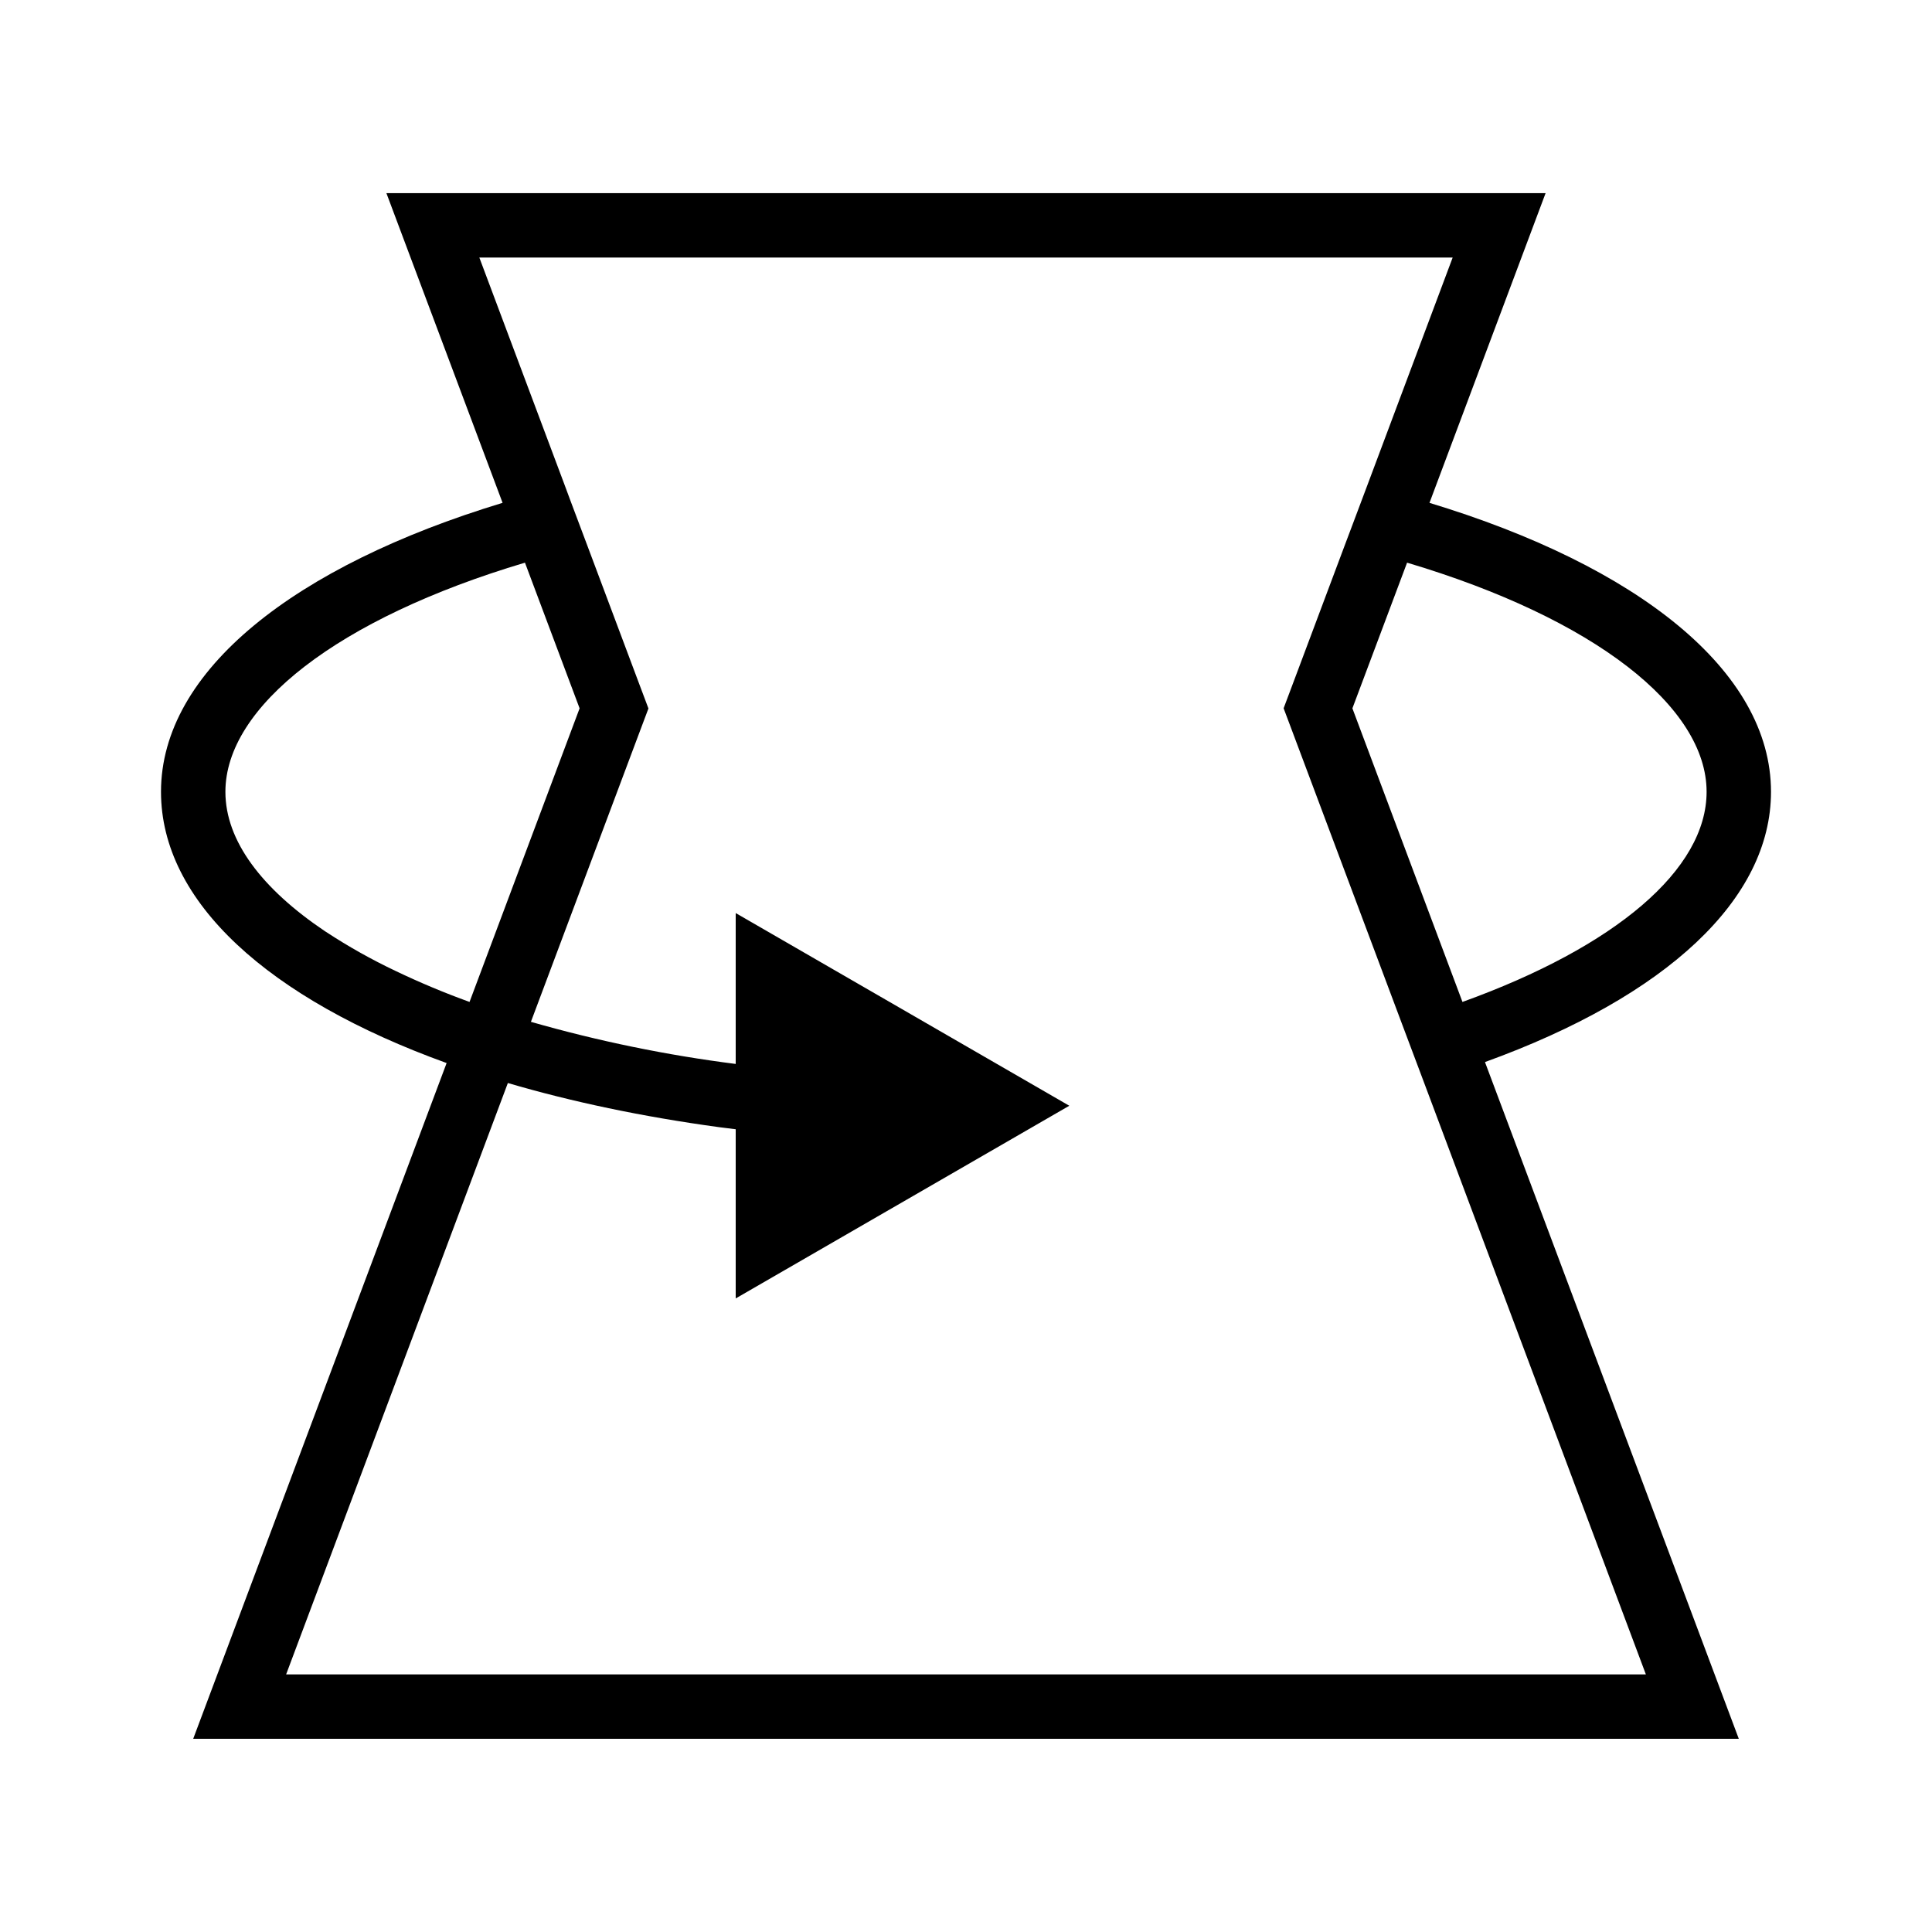
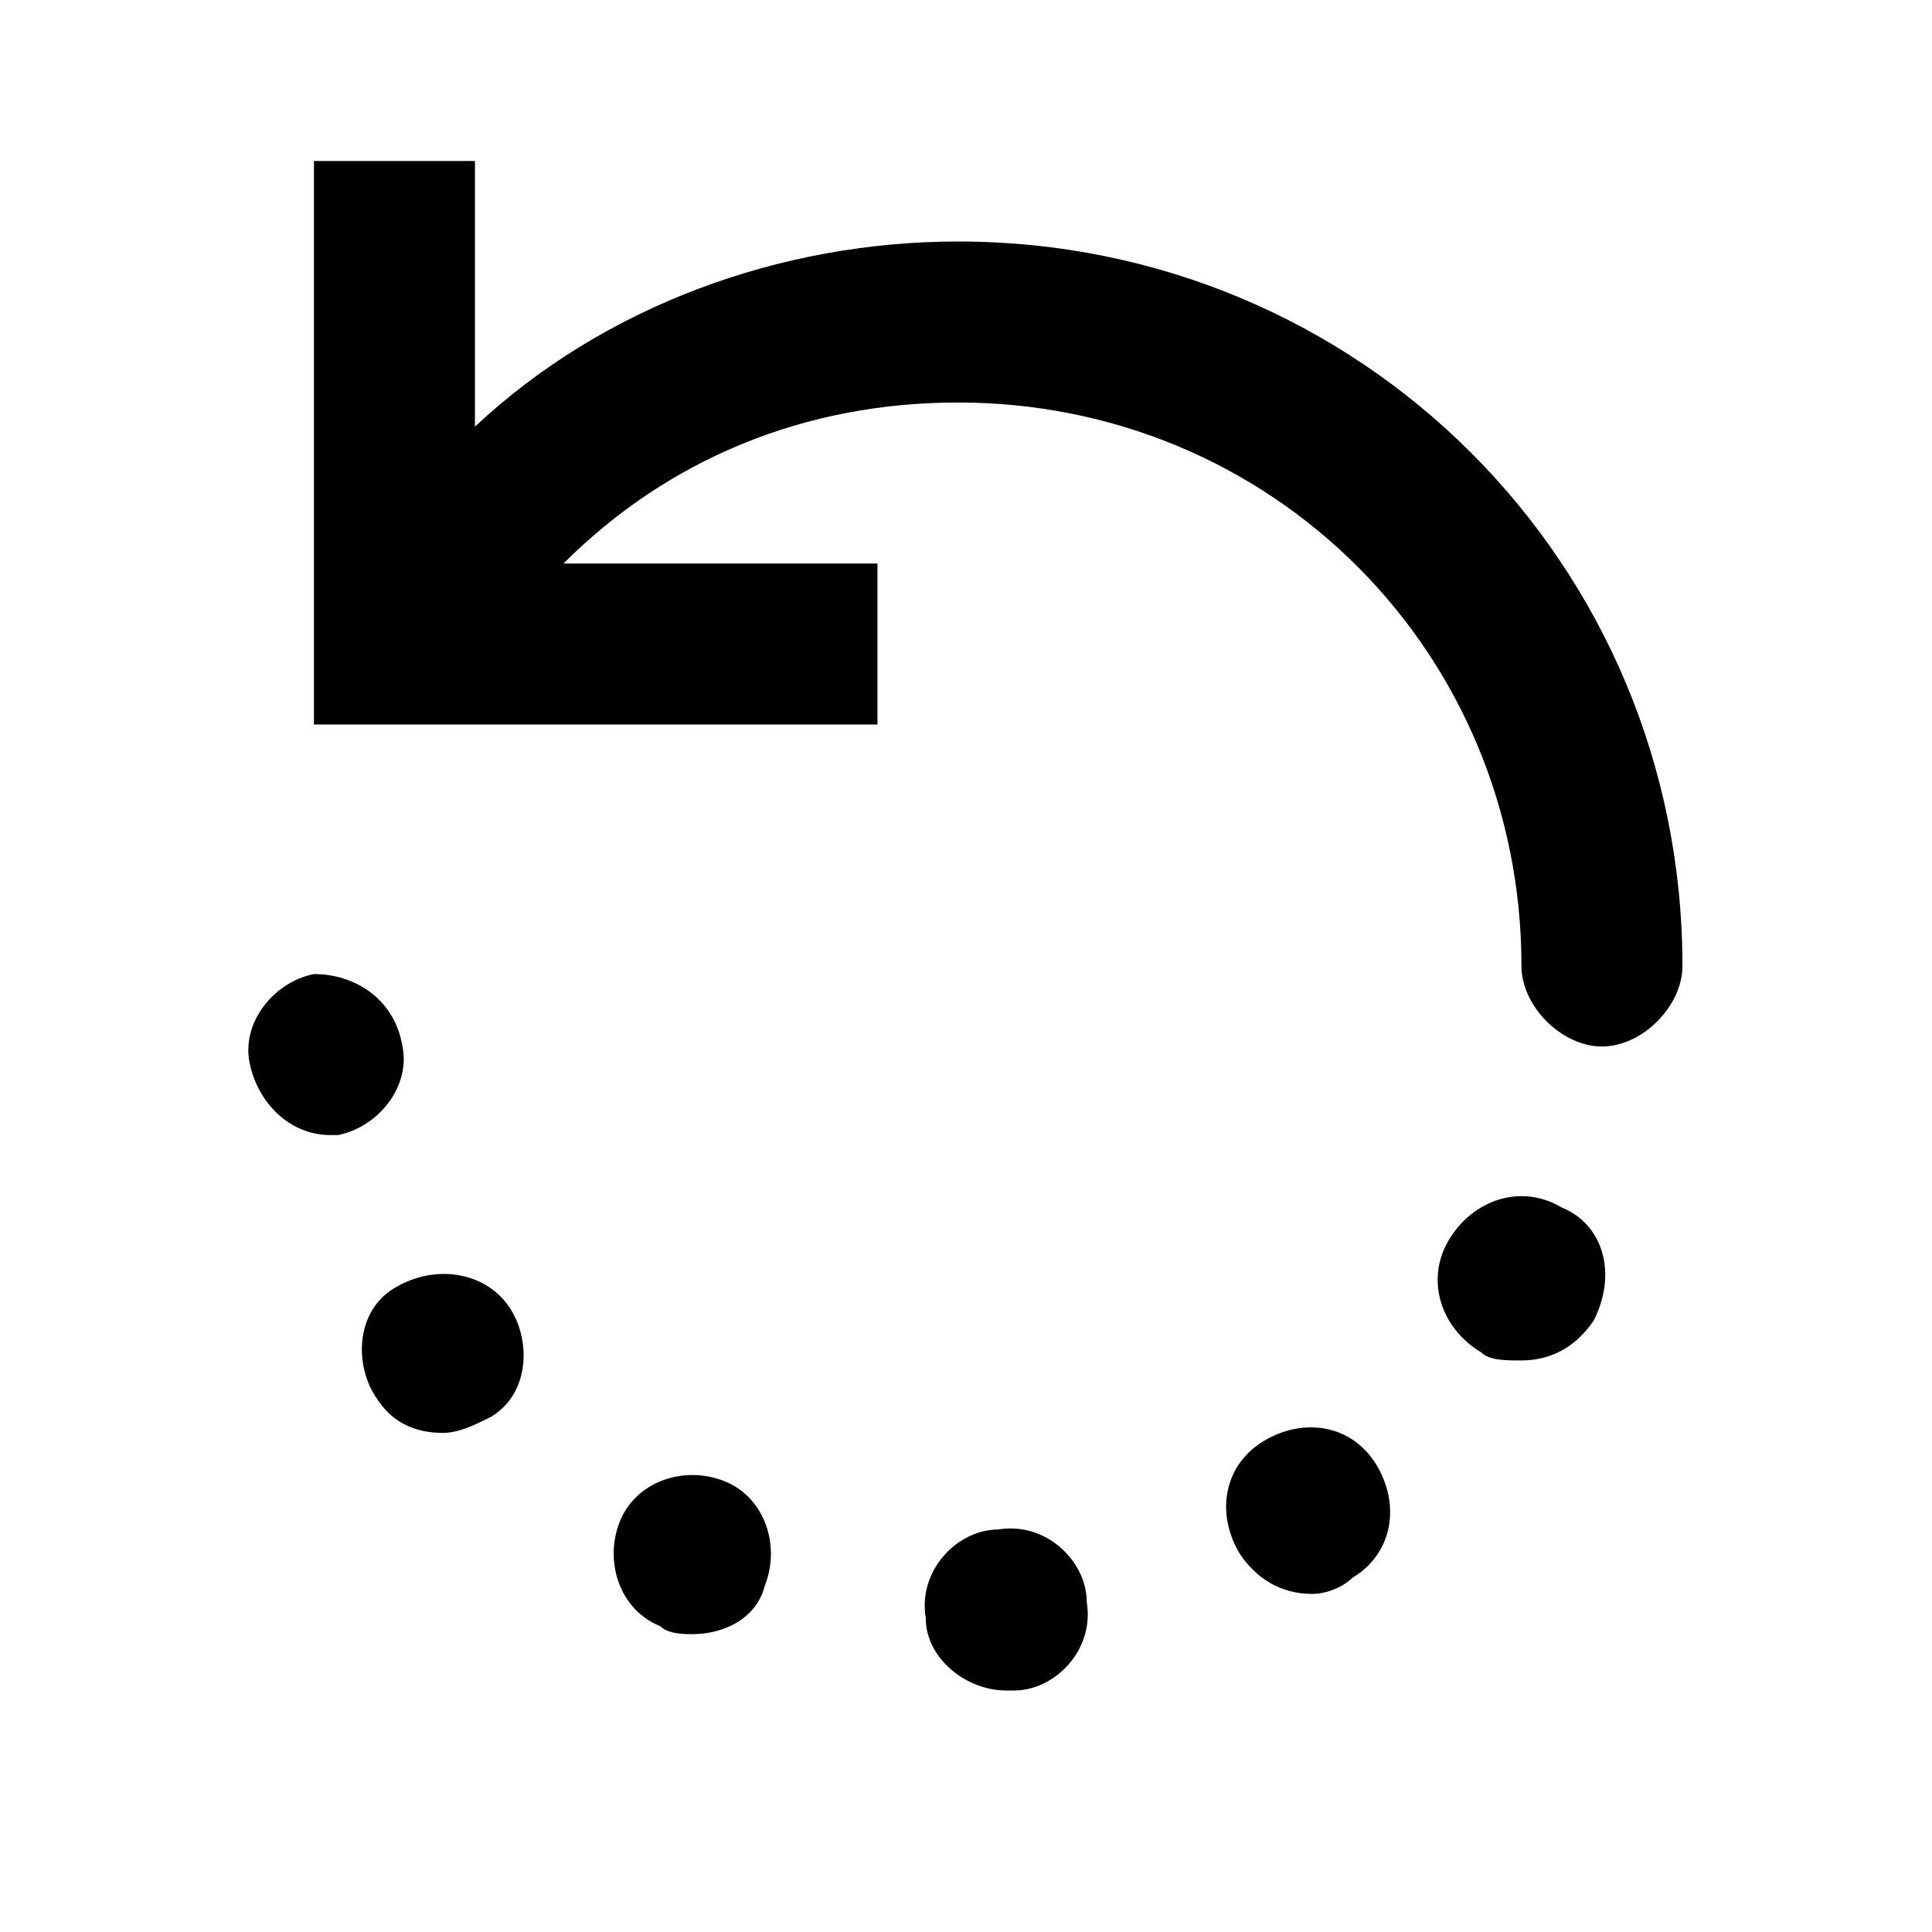
- <svg xmlns="http://www.w3.org/2000/svg" viewBox="0 0 30 30">
-   <switch>
-     <g>
-       <path d="M23.06 16.491c2.821-1.021 4.44-2.529 4.44-4.196 0-1.881-2.078-3.509-5.304-4.487h.001L24 2.999H6l1.804 4.809C4.579 8.786 2.5 10.414 2.5 12.295c0 1.708 1.669 3.213 4.435 4.212L3 27h24l-3.938-10.499-.002-.01zm3.44-4.196c0 1.208-1.414 2.406-3.791 3.263L21 10.999l.849-2.262c2.916.869 4.651 2.241 4.651 3.558zM6.143 15.077a8.95 8.95 0 0 1-1.078-.605l-.019-.012c-.978-.658-1.546-1.402-1.546-2.165 0-1.317 1.735-2.689 4.652-3.558l.001.004L9 10.999l-1.709 4.559a12.474 12.474 0 0 1-1.148-.481zM4.443 26l3.443-9.183c.989.291 2.087.523 3.282.686.04.006.081.01.121.015l.135.017v2.627l5.18-2.992-5.18-2.992v2.343a21.296 21.296 0 0 1-3.18-.654l1.693-4.515.132-.351-.132-.351-.815-2.173-.259-.689-.091-.245-1.329-3.544h15.114l-1.328 3.544-.221.588-.13.345-.814 2.171-.132.351.132.351 1.7 4.534.35.931L25.557 26H4.443z" />
-     </g>
-   </switch>
+ <svg xmlns="http://www.w3.org/2000/svg" version="1.1" viewBox="0 0 24 24">
+   <path d="M11.9,3c-2.2,0-4.4,0.8-6,2.3V2h-2v7h7V7H7c1.3-1.3,3-2,4.9-2c3.9,0,7,3.1,7,7c0,0.5,0.5,1,1,1s1-0.5,1-1  C20.9,7,16.9,3,11.9,3z" />
+   <path d="M4.9,16c-0.5,0.3-0.5,1-0.2,1.4c0,0,0,0,0,0c0.2,0.3,0.5,0.4,0.8,0.4c0.2,0,0.4-0.1,0.6-0.2c0.5-0.3,0.5-1,0.2-1.4  C6,15.8,5.4,15.7,4.9,16z" />
+   <path d="M5,13c-0.1-0.6-0.6-0.9-1.1-0.9c-0.5,0.1-0.9,0.6-0.8,1.1c0.1,0.5,0.5,0.9,1,0.9c0,0,0.1,0,0.1,0C4.7,14,5.1,13.5,5,13z" />
+   <path d="M9,18.4c-0.5-0.2-1.1,0-1.3,0.5c-0.2,0.5,0,1.1,0.5,1.3c0.1,0.1,0.3,0.1,0.4,0.1c0.4,0,0.8-0.2,0.9-0.6  C9.7,19.2,9.5,18.6,9,18.4z" />
+   <path d="M19.4,15c-0.5-0.3-1.1-0.1-1.4,0.4c-0.3,0.5-0.1,1.1,0.4,1.4c0.1,0.1,0.3,0.1,0.5,0.1c0.4,0,0.7-0.2,0.9-0.5  C20.1,15.8,19.9,15.2,19.4,15z" />
+   <path d="M15.7,17.9c-0.5,0.3-0.6,0.9-0.3,1.4c0.2,0.3,0.5,0.5,0.9,0.5c0.2,0,0.4-0.1,0.5-0.2c0.5-0.3,0.6-0.9,0.3-1.4  C16.8,17.7,16.2,17.6,15.7,17.9z" />
+   <path d="M12.4,19c-0.5,0-1,0.5-0.9,1.1c0,0.5,0.5,0.9,1,0.9c0,0,0.1,0,0.1,0c0.5,0,1-0.5,0.9-1.1C13.5,19.4,13,18.9,12.4,19z" />
</svg>
